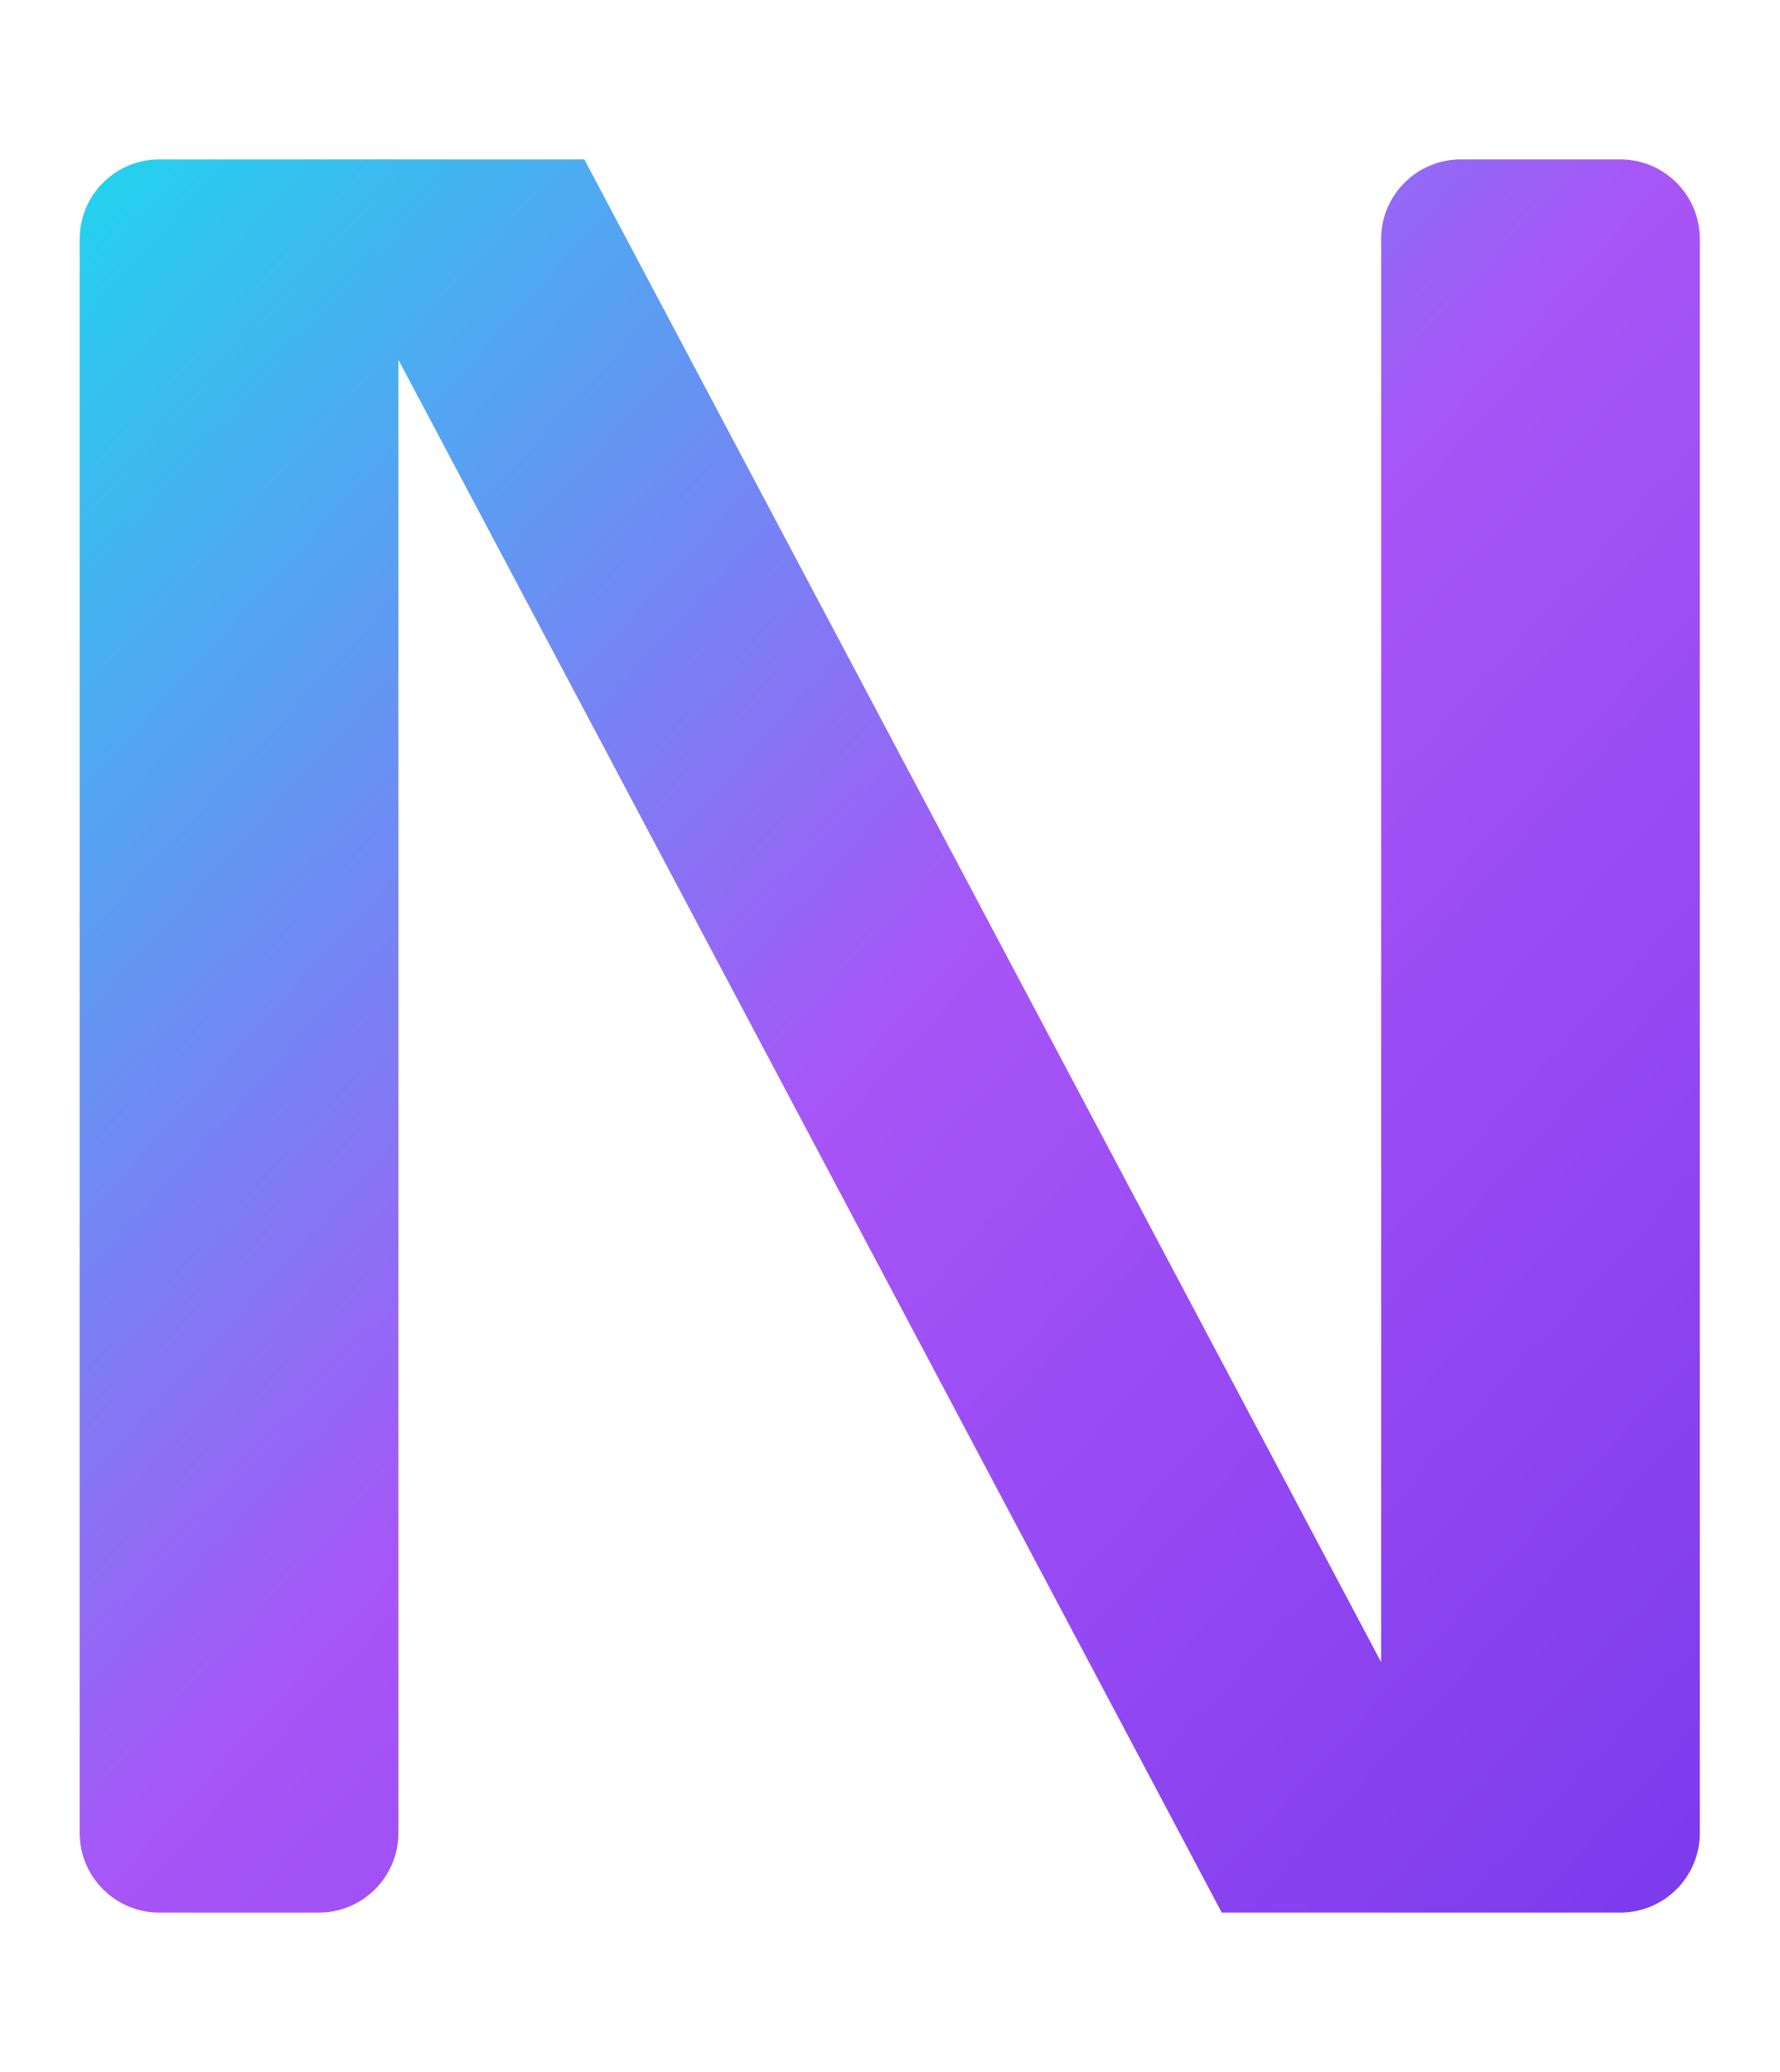
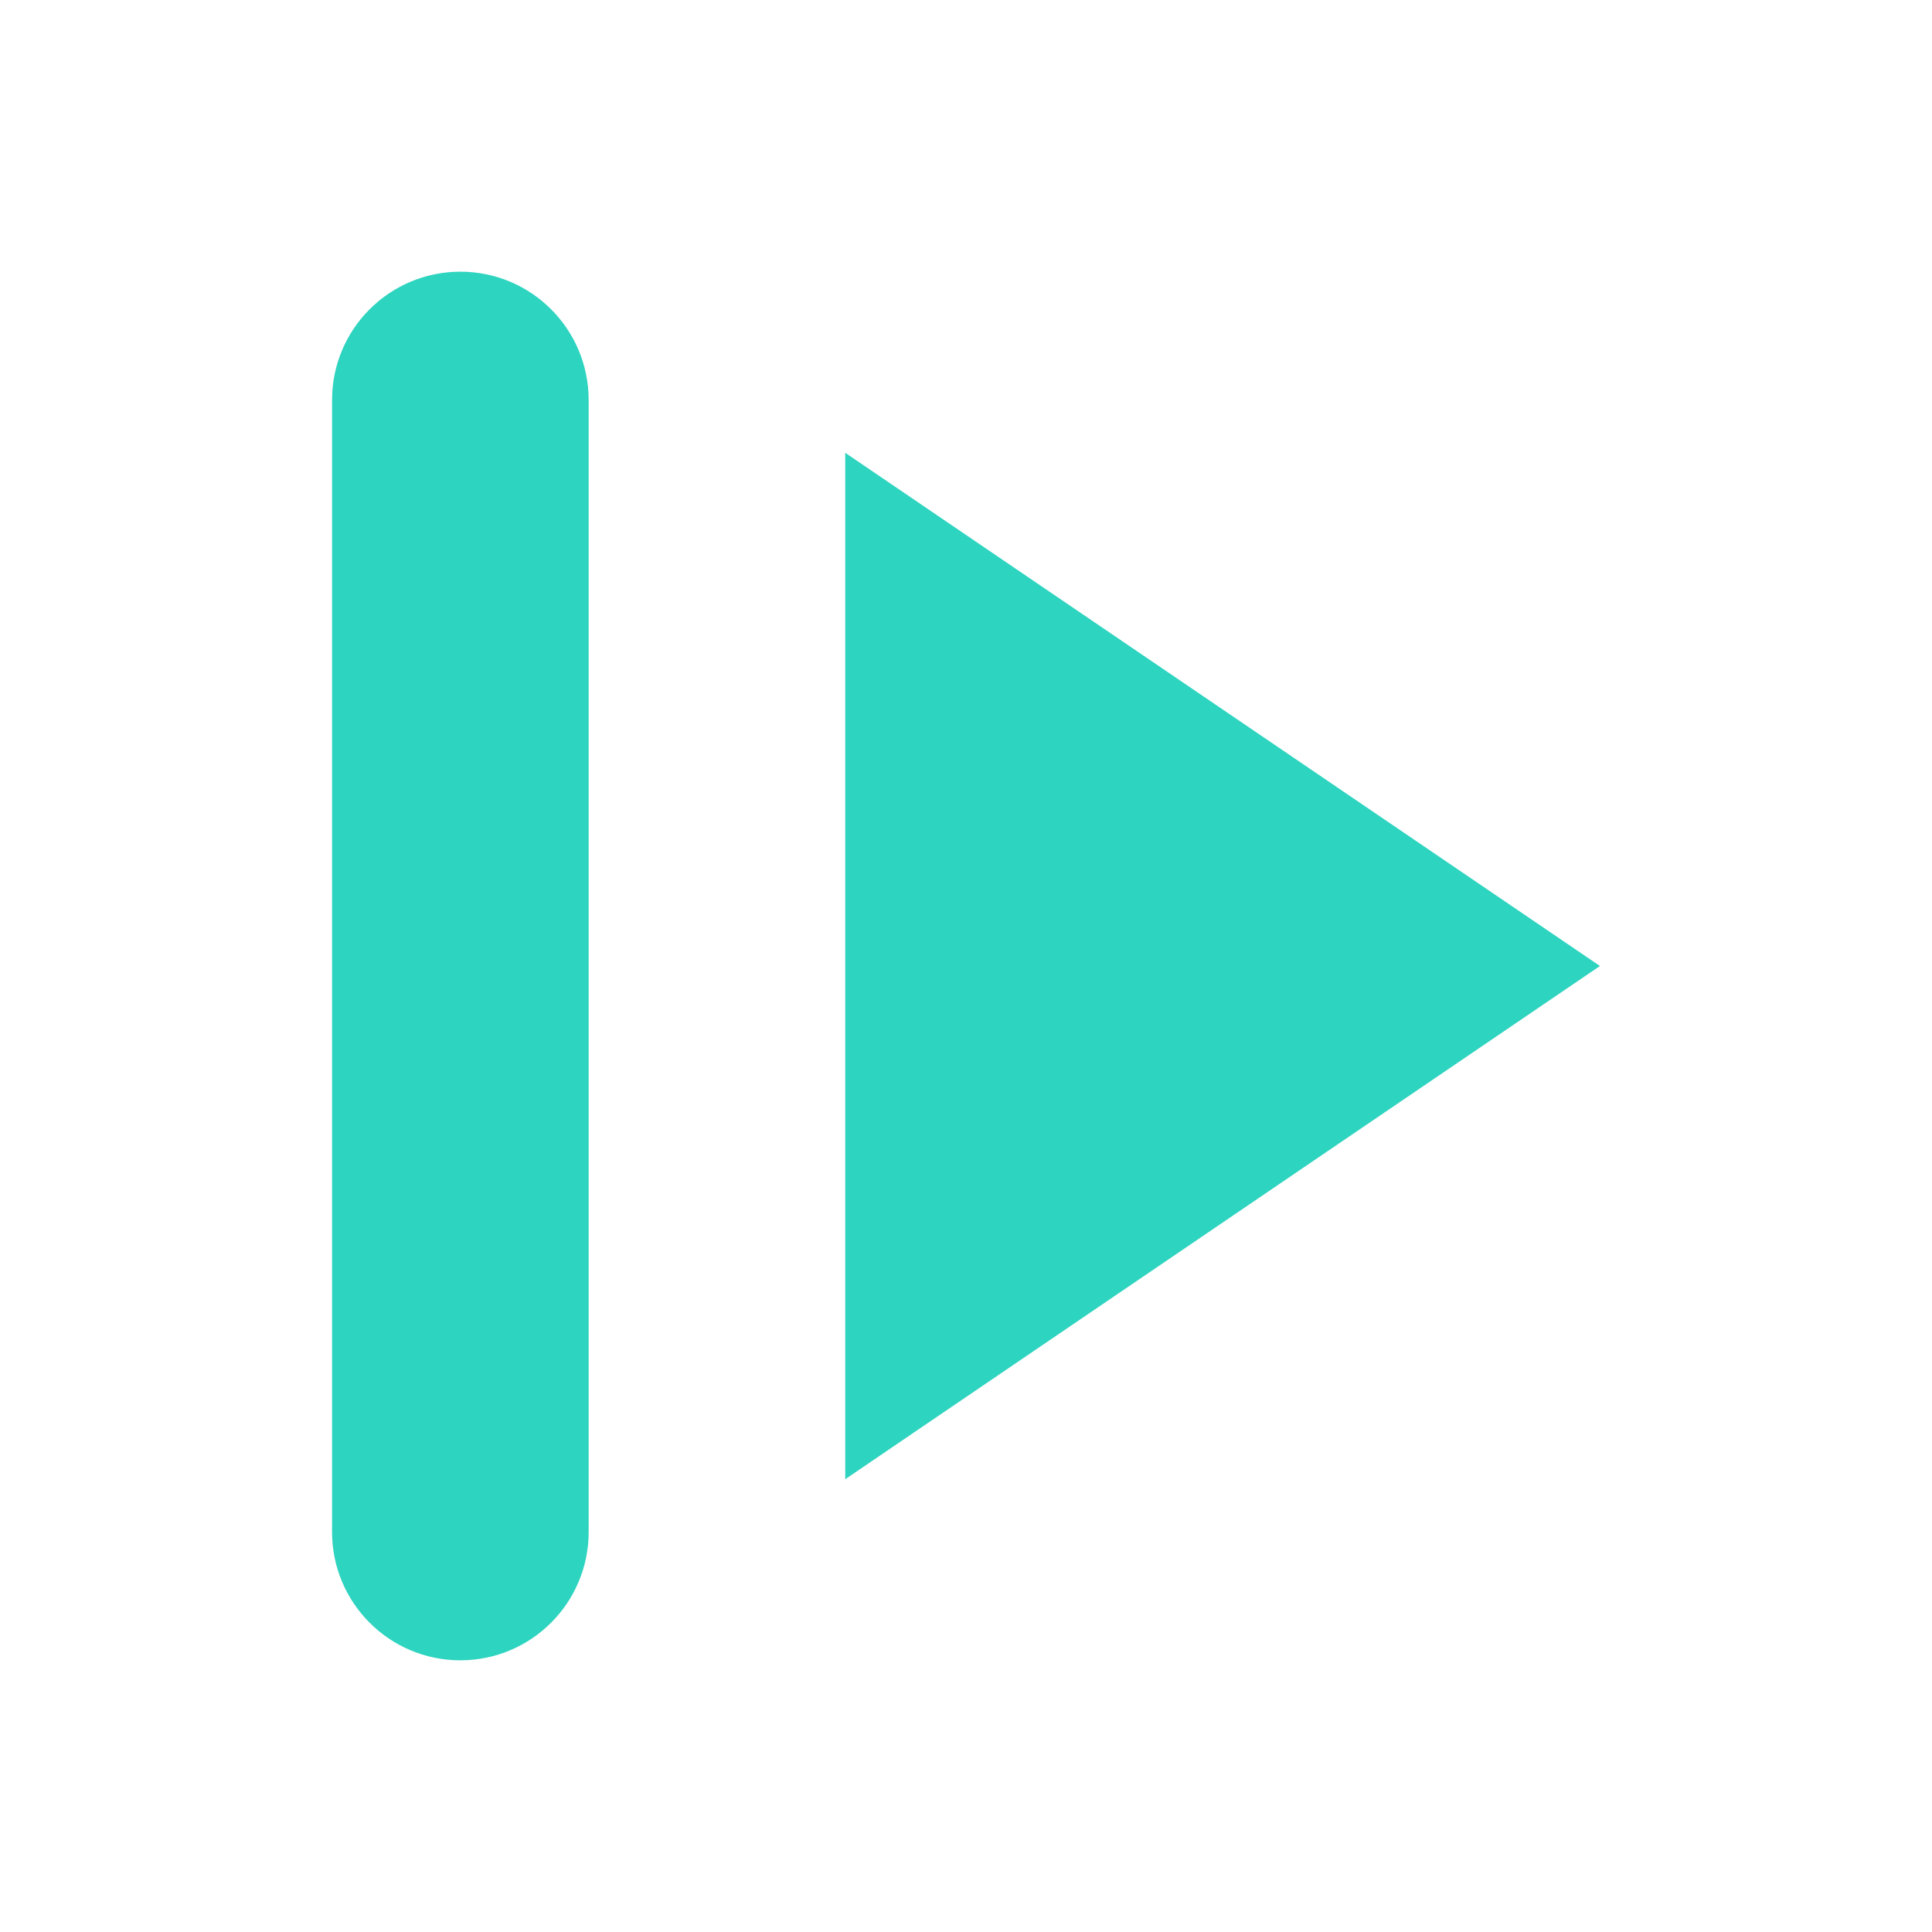
- <svg xmlns="http://www.w3.org/2000/svg" width="67" height="78" viewBox="0 0 67 78" fill="none">
-   <defs>
-     <linearGradient id="aurora-gradient" x1="0%" y1="0%" x2="100%" y2="100%">
-       <stop offset="0%" stop-color="#22d3ee" />
-       <stop offset="50%" stop-color="#a855f7" />
-       <stop offset="100%" stop-color="#7c3aed" />
-     </linearGradient>
-   </defs>
-   <path d="M6 6H12A3 3 0 0 1 15 9V69A3 3 0 0 1 12 72H6A3 3 0 0 1 3 69V9A3 3 0 0 1 6 6ZM55 6H61A3 3 0 0 1 64 9V69A3 3 0 0 1 61 72H55A3 3 0 0 1 52 69V9A3 3 0 0 1 55 6ZM11 6H22L57 72H46Z" fill="url(#aurora-gradient)" />
+ <svg xmlns="http://www.w3.org/2000/svg" width="64" height="64" viewBox="0 0 64 64" fill="none">
+   <path d="M11 13.25A4.25 4.25 0 0 1 15.25 9A4.25 4.25 0 0 1 19.5 13.25V50.75A4.25 4.25 0 0 1 15.25 55A4.25 4.25 0 0 1 11 50.75ZM28 15L53 32L28 49Z" fill="#2DD4BF" />
</svg>
